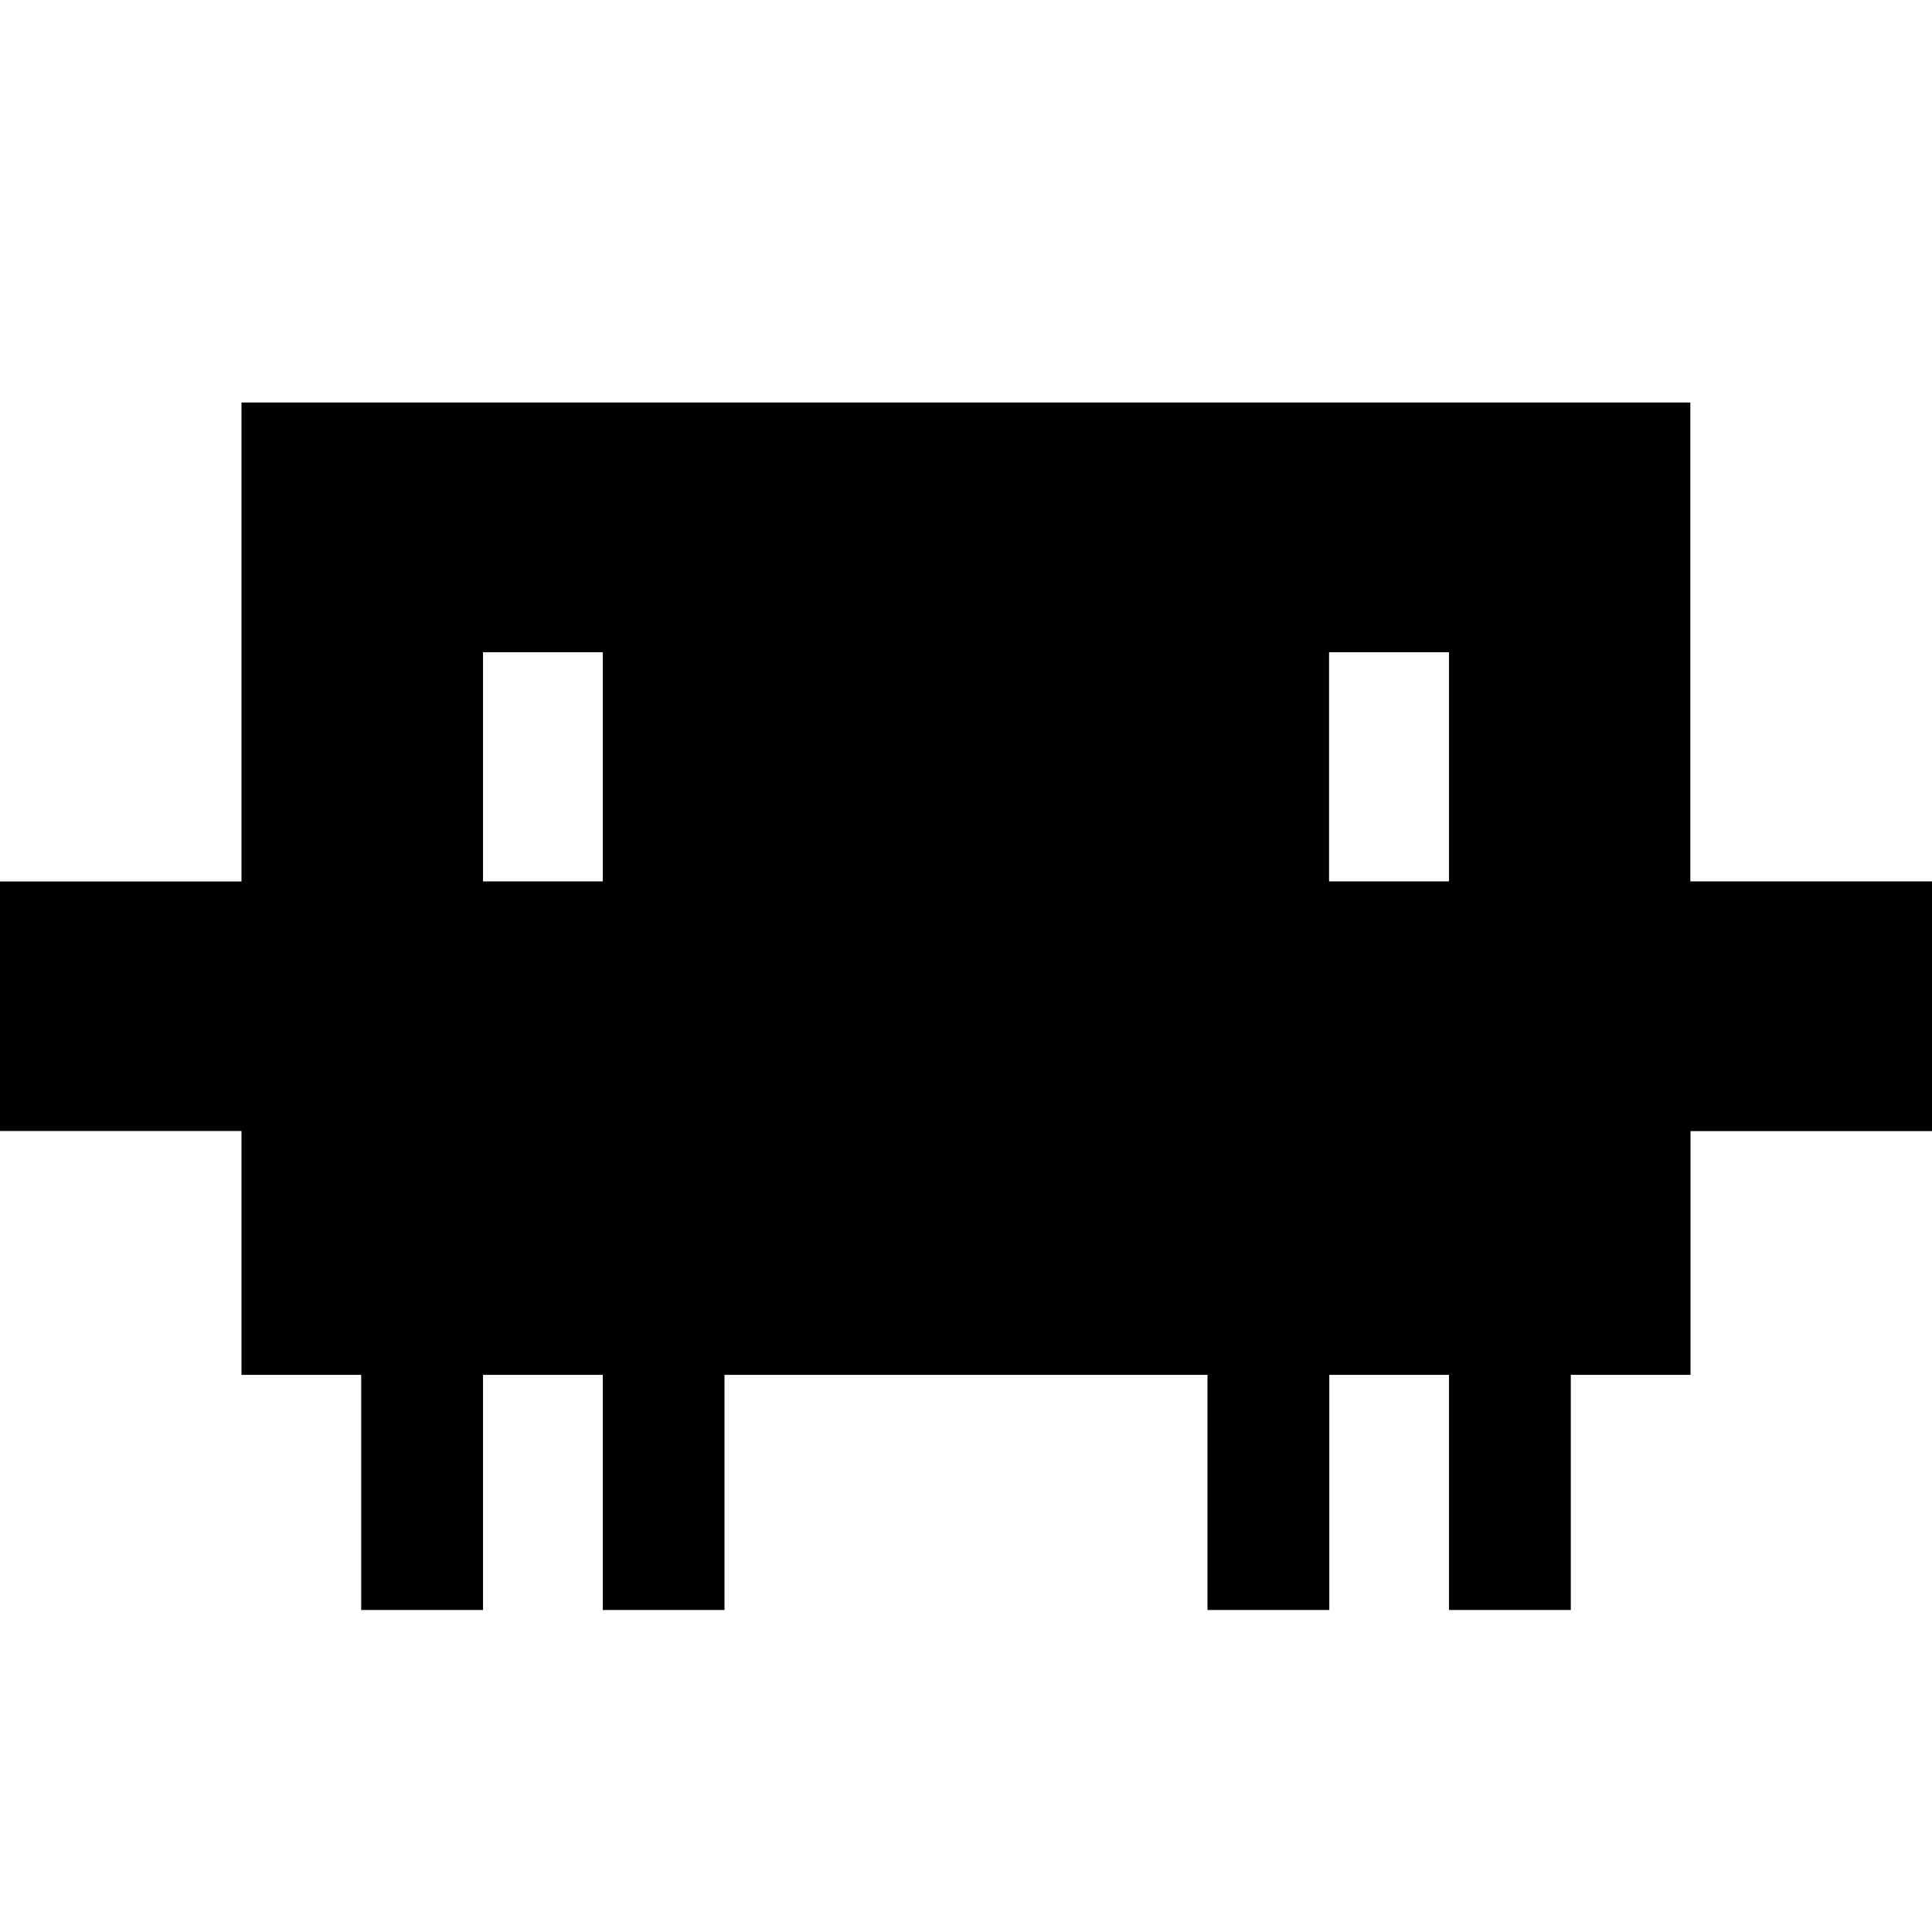
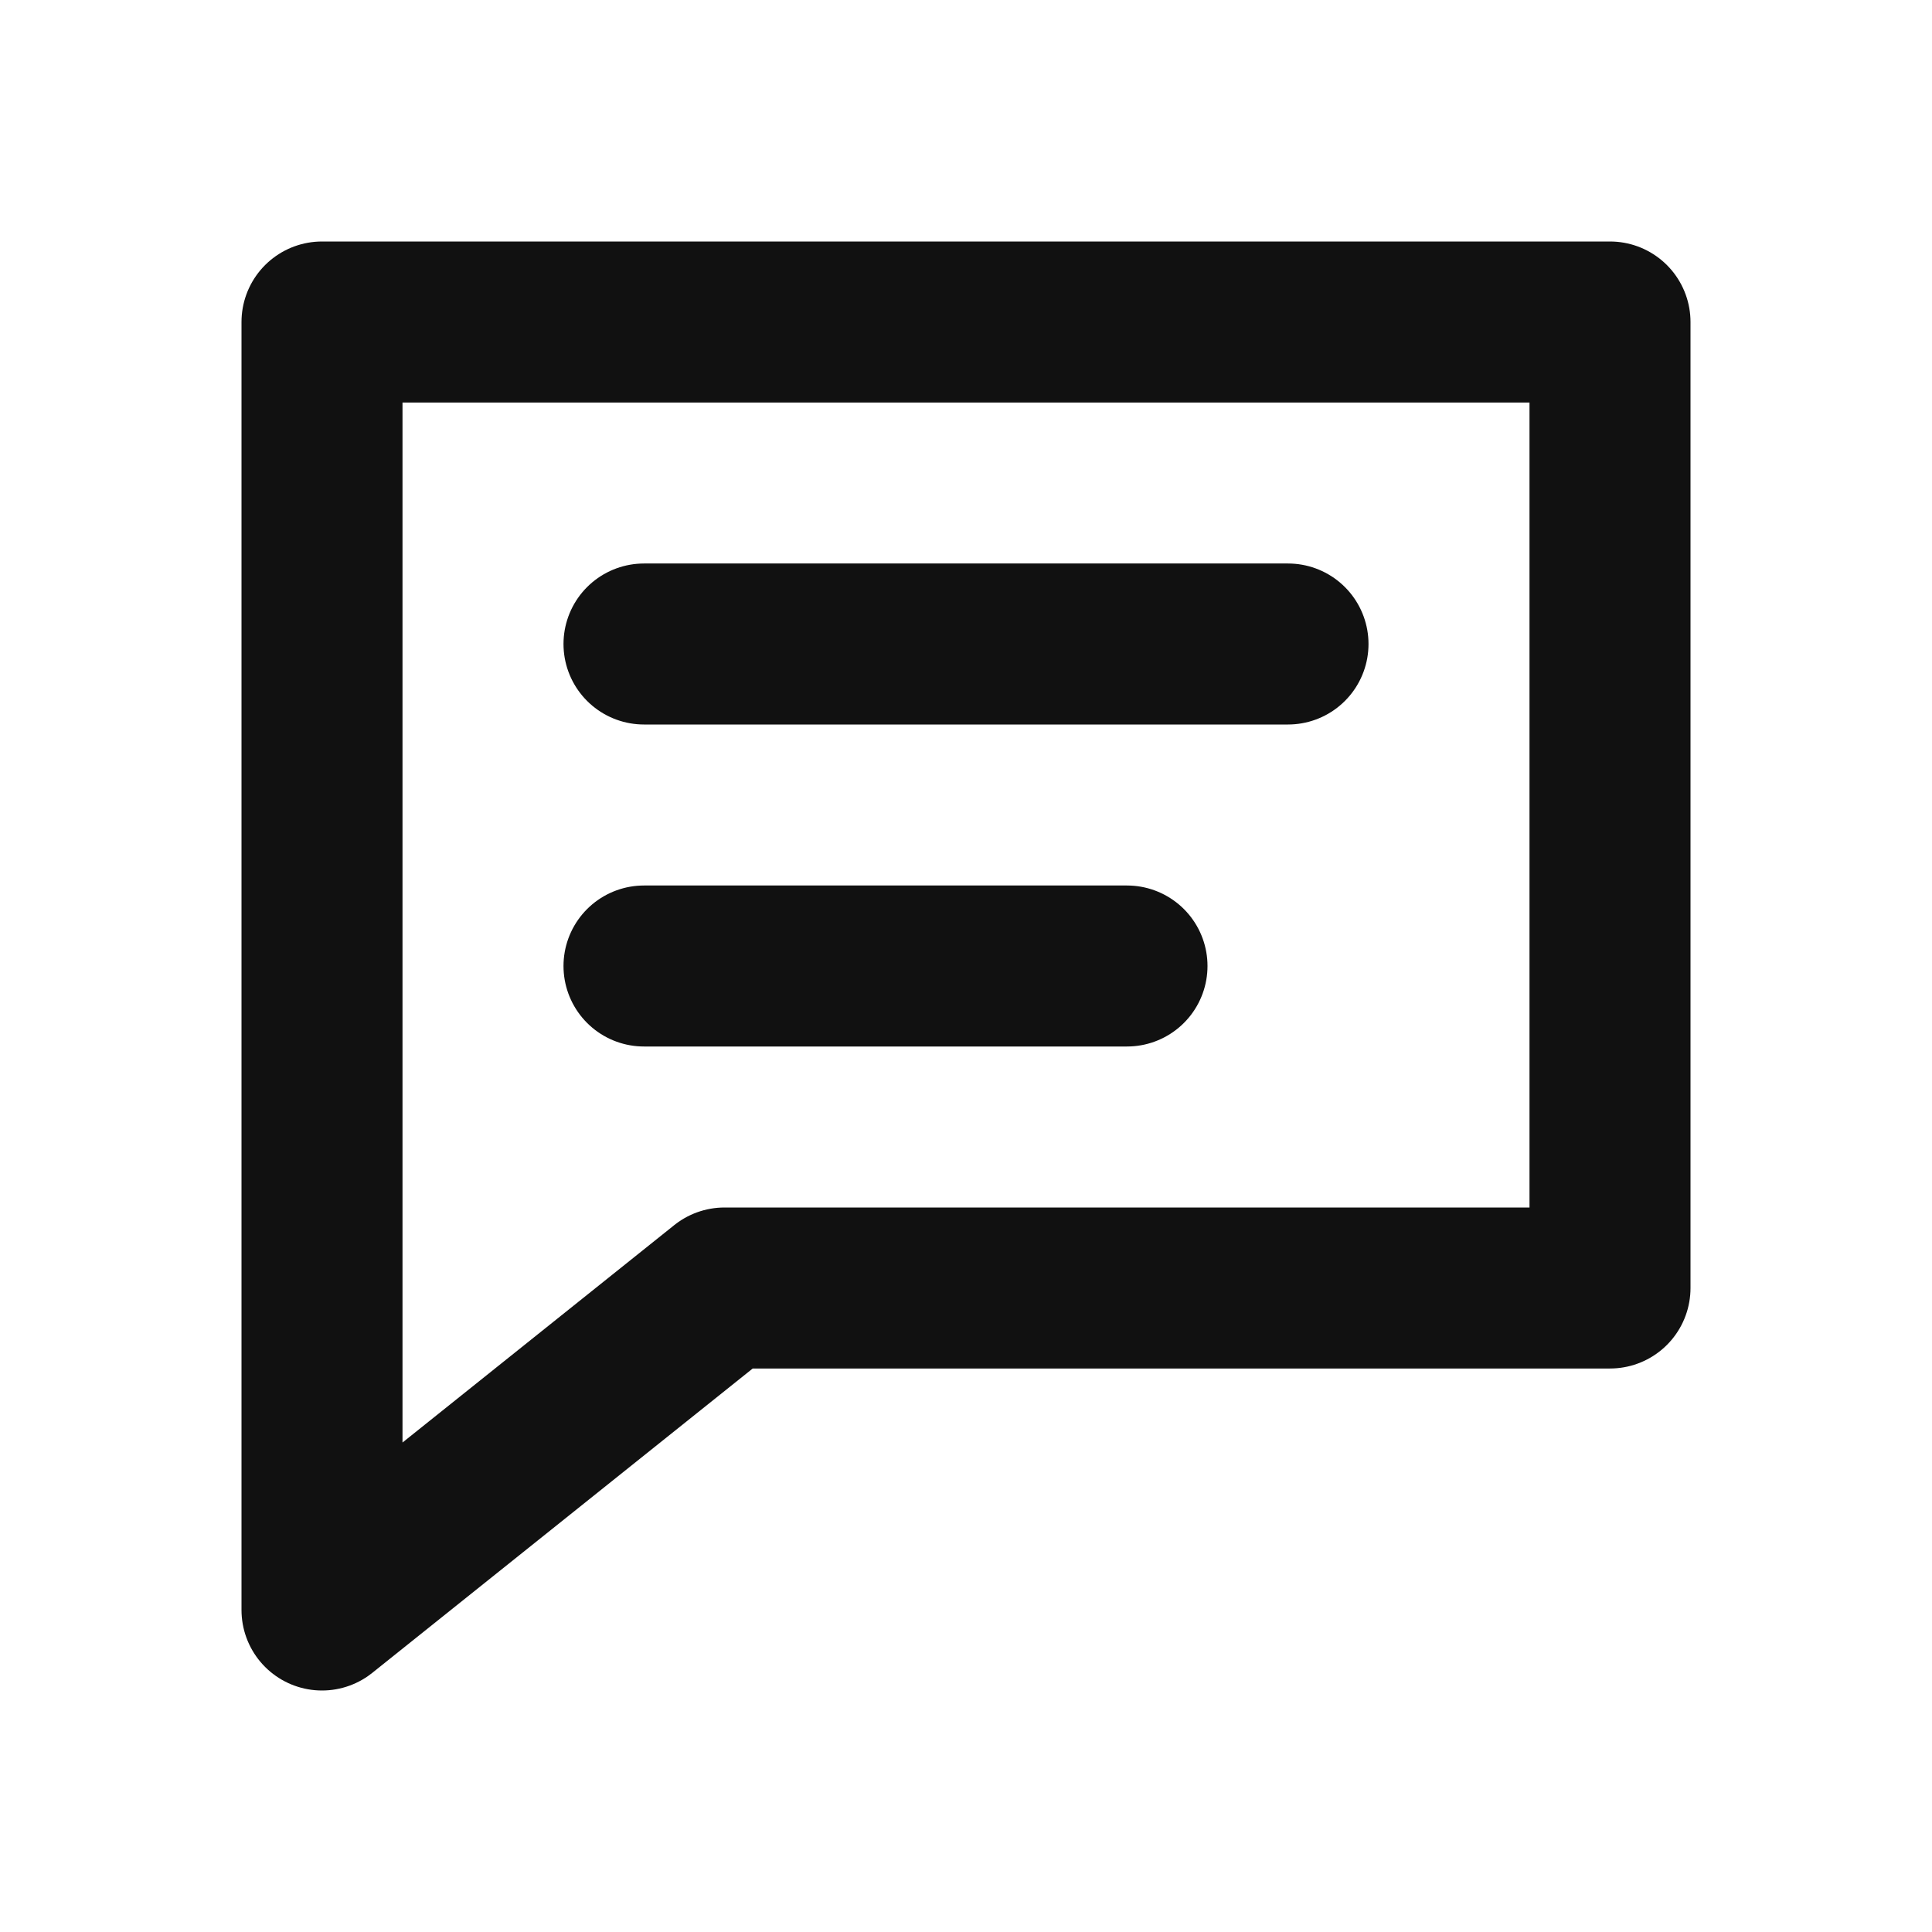
- <svg xmlns="http://www.w3.org/2000/svg" viewBox="0 0 512 512" fill-rule="evenodd" clip-rule="evenodd" stroke-linejoin="round" stroke-miterlimit="2">
-   <path d="M447.957 233.579H512v66.176h-64v64.597h-31.723v62.315H384v-62.315h-31.723v62.315H320v-62.315H192v62.315h-32.256v-62.315H128v62.315H95.723v-62.315H64v-64.619H0V233.6h64V106.667h383.957v126.912zm-319.957 0h31.744v-60.736H128v60.736zm224.213 0H384v-60.736h-31.787v60.736z" fill="#000000" />
+ <svg xmlns="http://www.w3.org/2000/svg" width="24" height="24" viewBox="0 0 24 24">
+   <g fill="none" stroke="#111111" stroke-width="2" stroke-linecap="round" stroke-linejoin="round">
+     <path d="M4 4h16v12H9l-5 4V4Z" />
+     <path d="M8 8h8M8 12h6" />
+   </g>
</svg>
